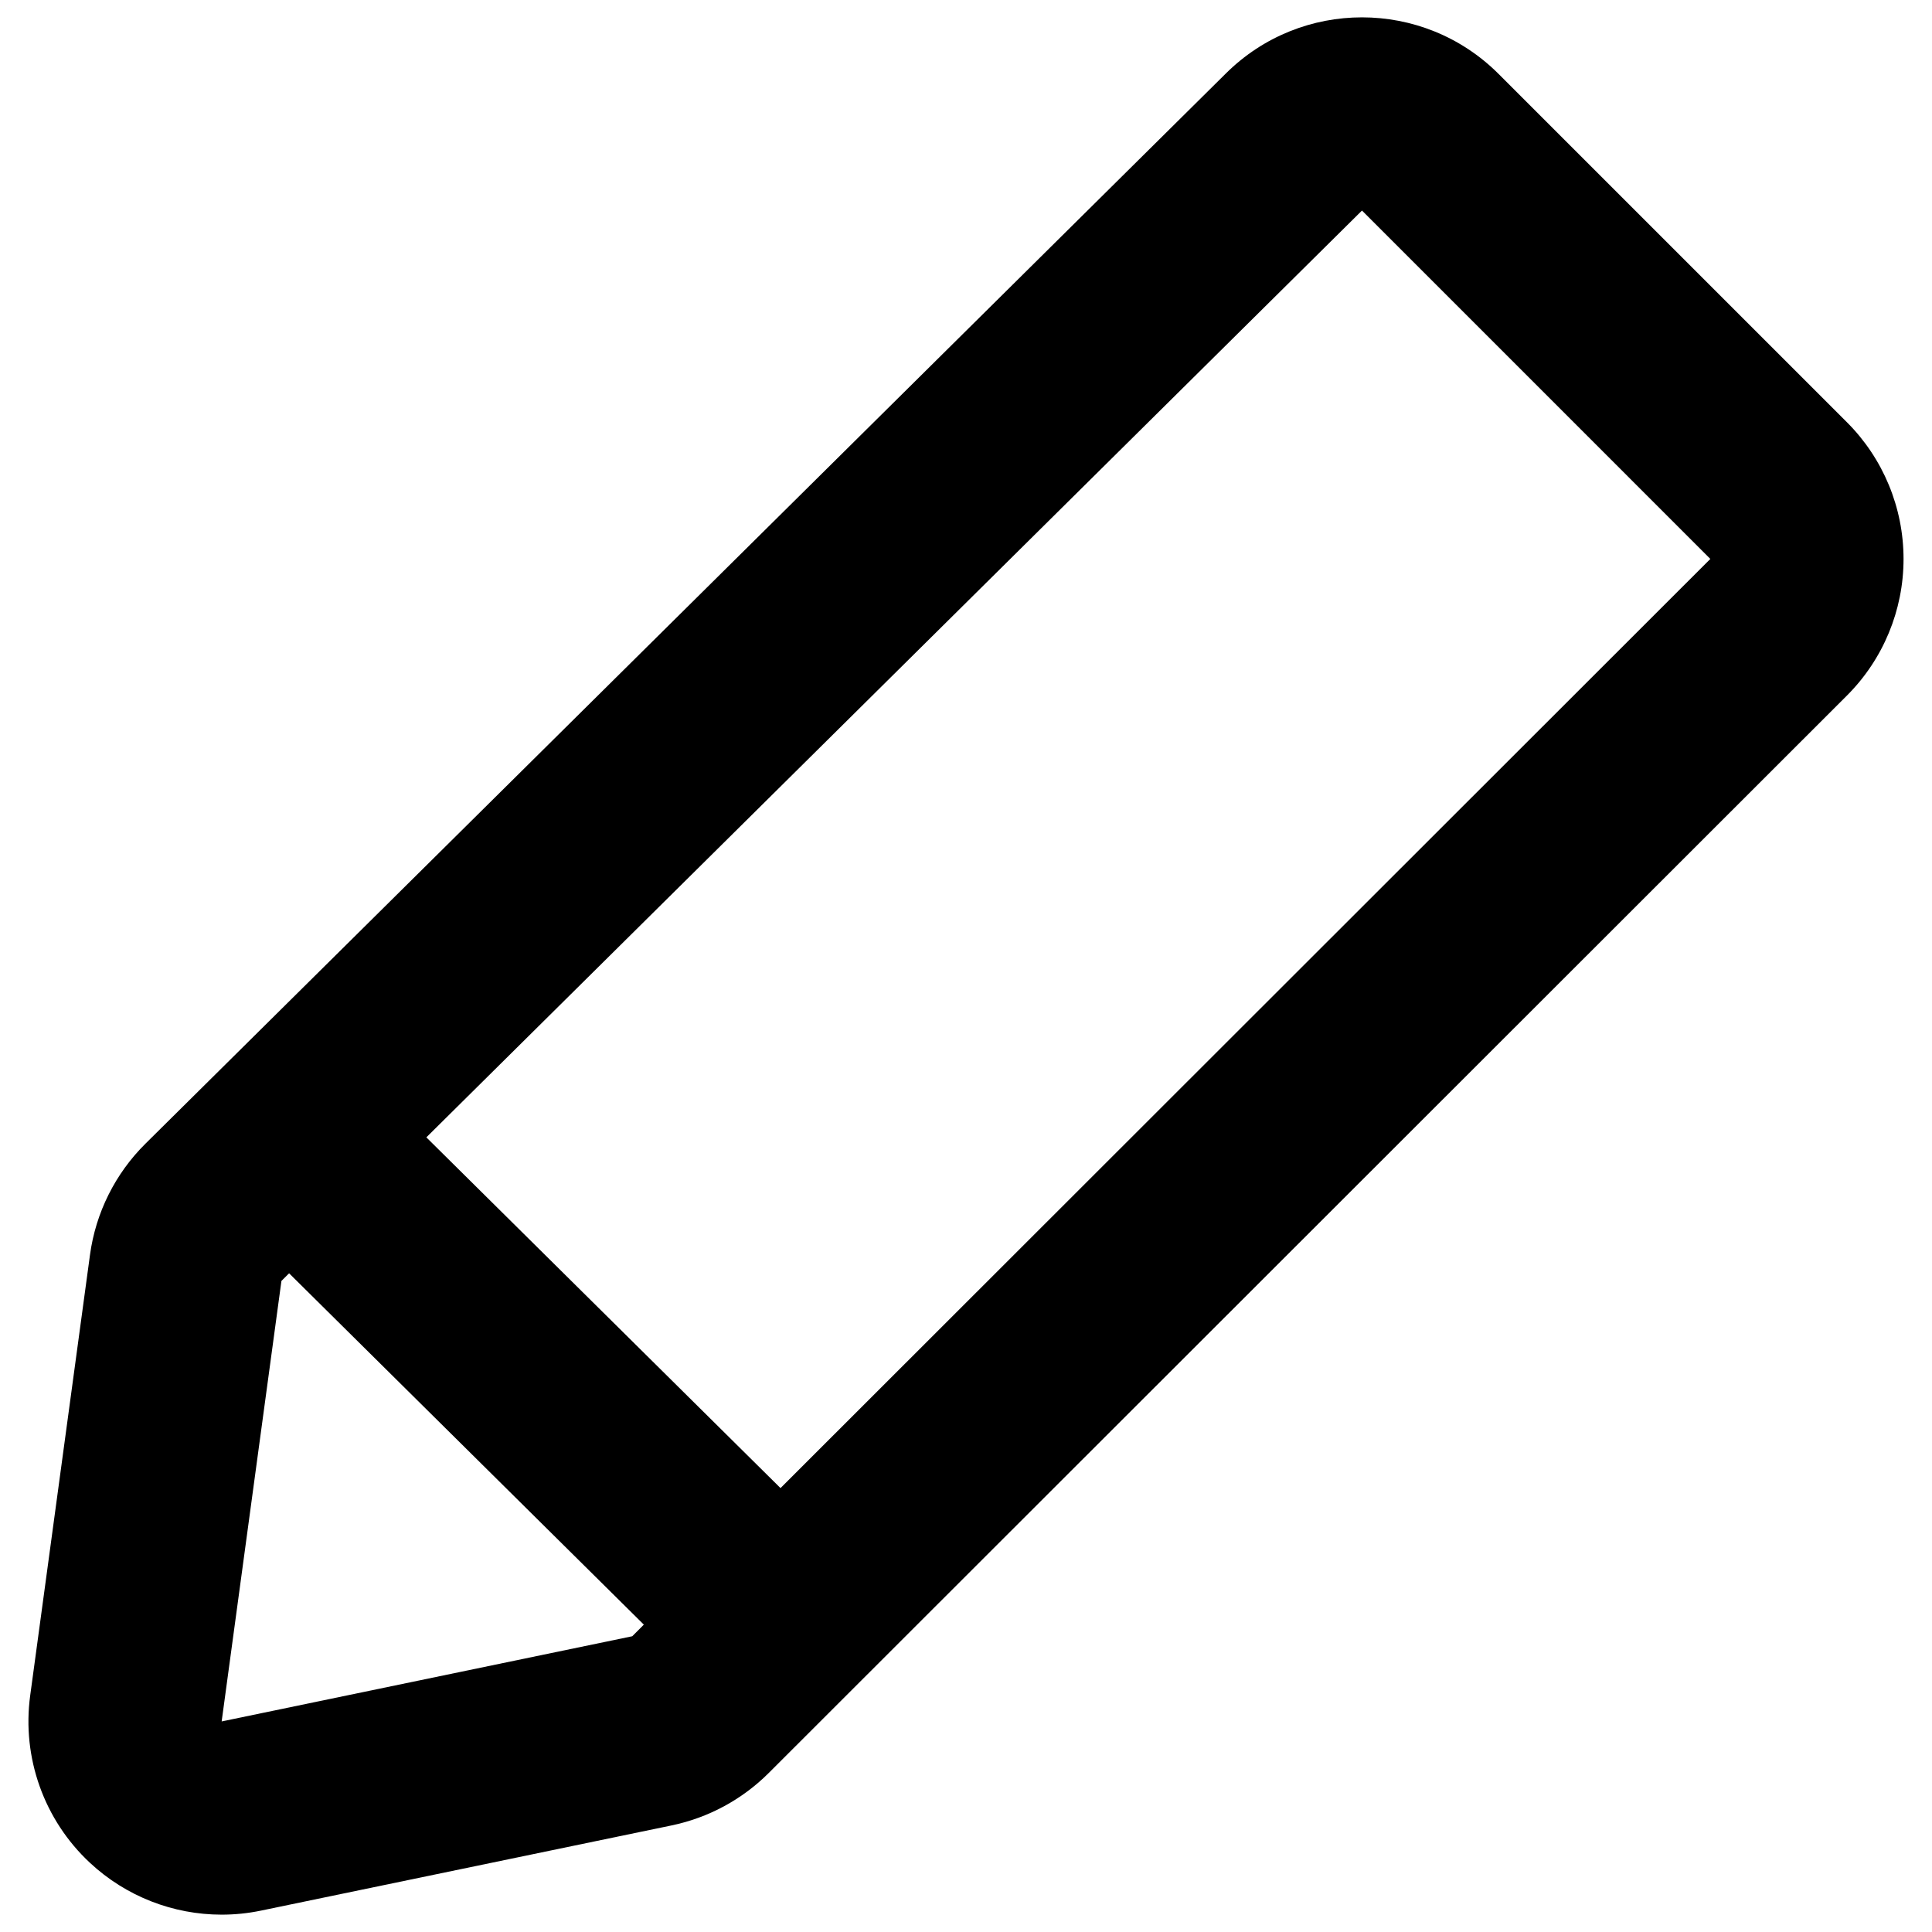
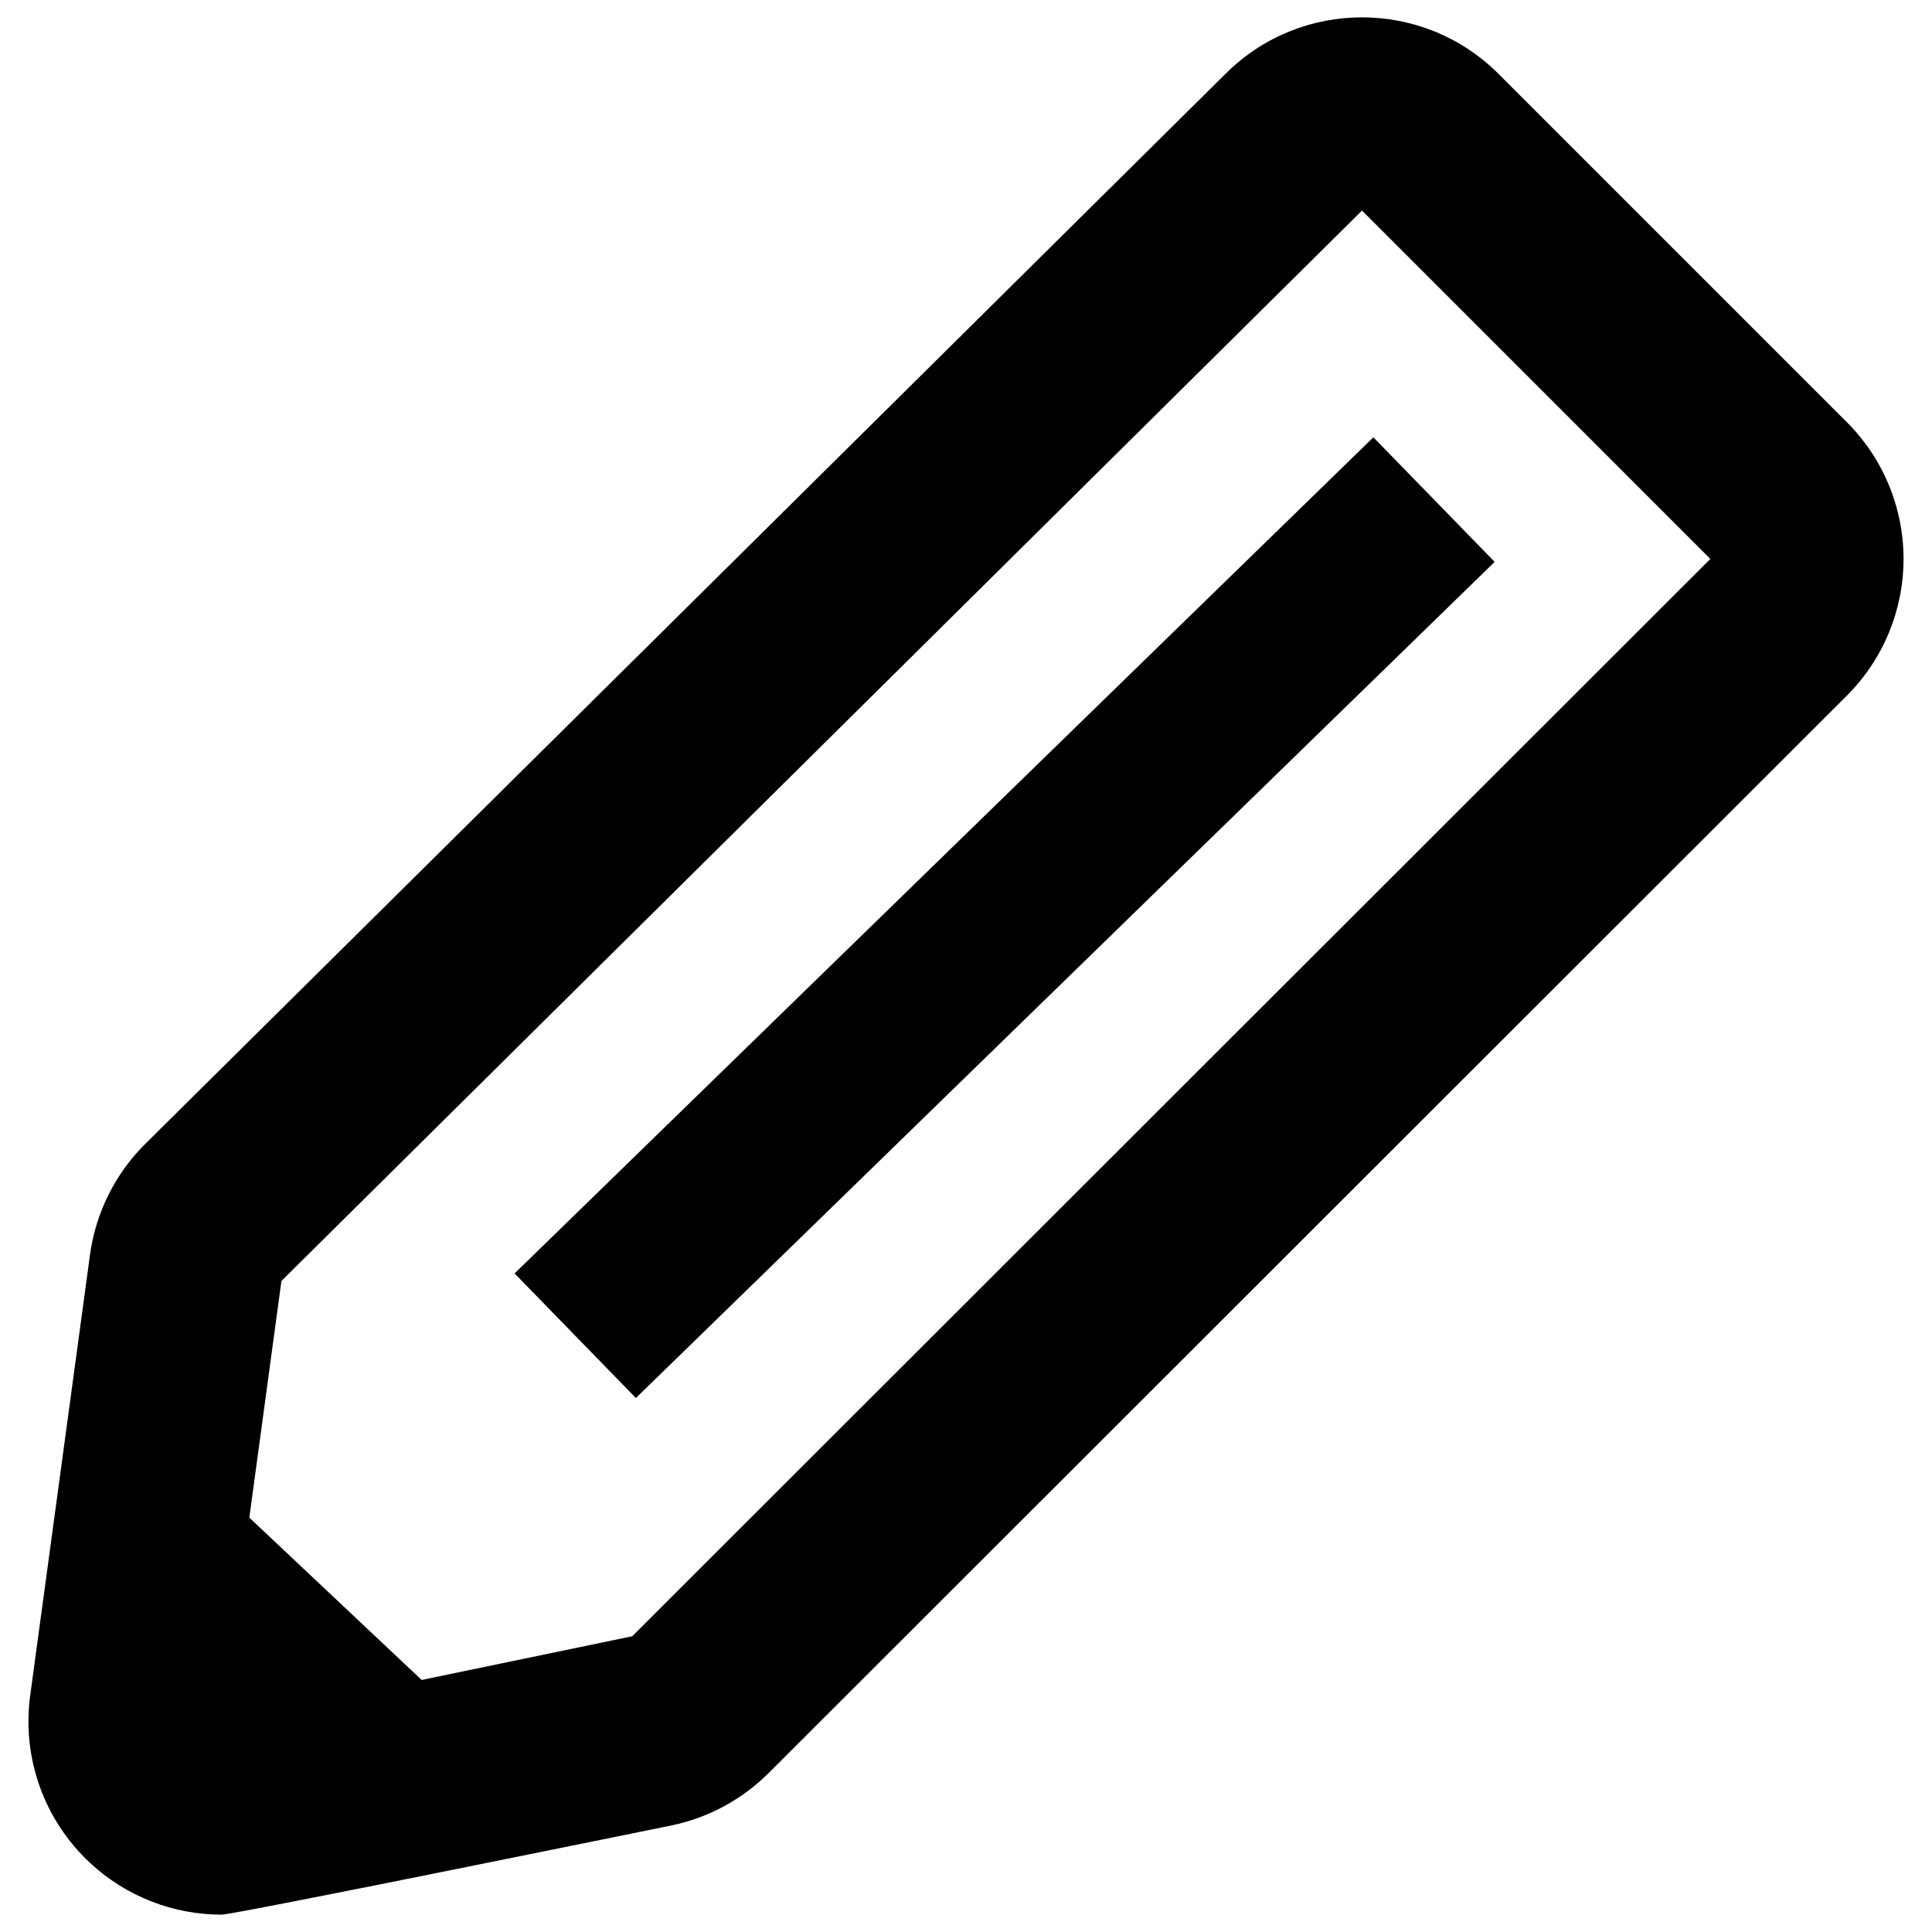
<svg xmlns="http://www.w3.org/2000/svg" version="1.1" x="0px" y="0px" width="100px" height="100px" viewBox="0 0 100 100" enable-background="new 0 0 100 100" xml:space="preserve">
  <g id="Layer_3" display="none">
</g>
  <g id="Your_Icon">
</g>
  <g id="Layer_4">
    <g>
-       <polygon fill="none" points="22.068,58.869 40.399,77.023 88.527,28.93 70.496,10.898   " />
-       <polygon fill="none" points="14.964,65.907 14.566,66.301 11.473,89.102 32.725,84.692 33.325,84.092   " />
-       <g>
-         <path d="M95.599,21.858L77.567,3.827c-1.952-1.952-4.512-2.929-7.071-2.929c-2.544,0-5.088,0.964-7.037,2.896L7.529,59.196     c-1.566,1.551-2.576,3.576-2.872,5.76L1.563,87.757c-0.437,3.216,0.715,6.444,3.089,8.658c1.869,1.744,4.313,2.687,6.82,2.687     c0.676,0,1.356-0.068,2.031-0.208l21.252-4.409c1.908-0.396,3.659-1.34,5.037-2.718l55.803-55.763     c1.877-1.875,2.932-4.419,2.932-7.072C98.527,26.279,97.475,23.734,95.599,21.858z M32.725,84.692l-21.252,4.409l3.094-22.801     l0.397-0.394l18.361,18.185L32.725,84.692z M40.399,77.023L22.068,58.869l48.428-47.971L88.527,28.93L40.399,77.023z" />
-       </g>
+       <path fill="none" d="M14.566,66.301l-1.662,12.252l8.92,8.401l10.9-2.262L88.527,28.93L70.496,10.898L14.566,66.301z     M77.363,29.085L32.915,72.363l-6.278-6.448l44.448-43.278L77.363,29.085z" />
+       <path d="M95.599,21.858L77.567,3.827c-1.952-1.952-4.512-2.929-7.071-2.929c-2.544,0-5.088,0.964-7.037,2.896L7.529,59.196    c-1.566,1.551-2.576,3.576-2.872,5.76L1.563,87.757c-0.437,3.216,0.715,6.444,3.089,8.658c1.869,1.744,4.313,2.687,6.82,2.687    c0.676,0,23.283-4.618,23.283-4.618c1.908-0.396,3.659-1.34,5.037-2.718l55.803-55.763c1.877-1.875,2.932-4.419,2.932-7.072    C98.527,26.279,97.475,23.734,95.599,21.858z M32.725,84.692l-10.9,2.262l-8.92-8.401l1.662-12.252l55.93-55.402L88.527,28.93    L32.725,84.692z" />
+       <rect x="20.981" y="43" transform="matrix(-0.7165 0.6976 -0.6976 -0.7165 122.3933 45.2565)" width="62.038" height="9" />
    </g>
  </g>
</svg>
